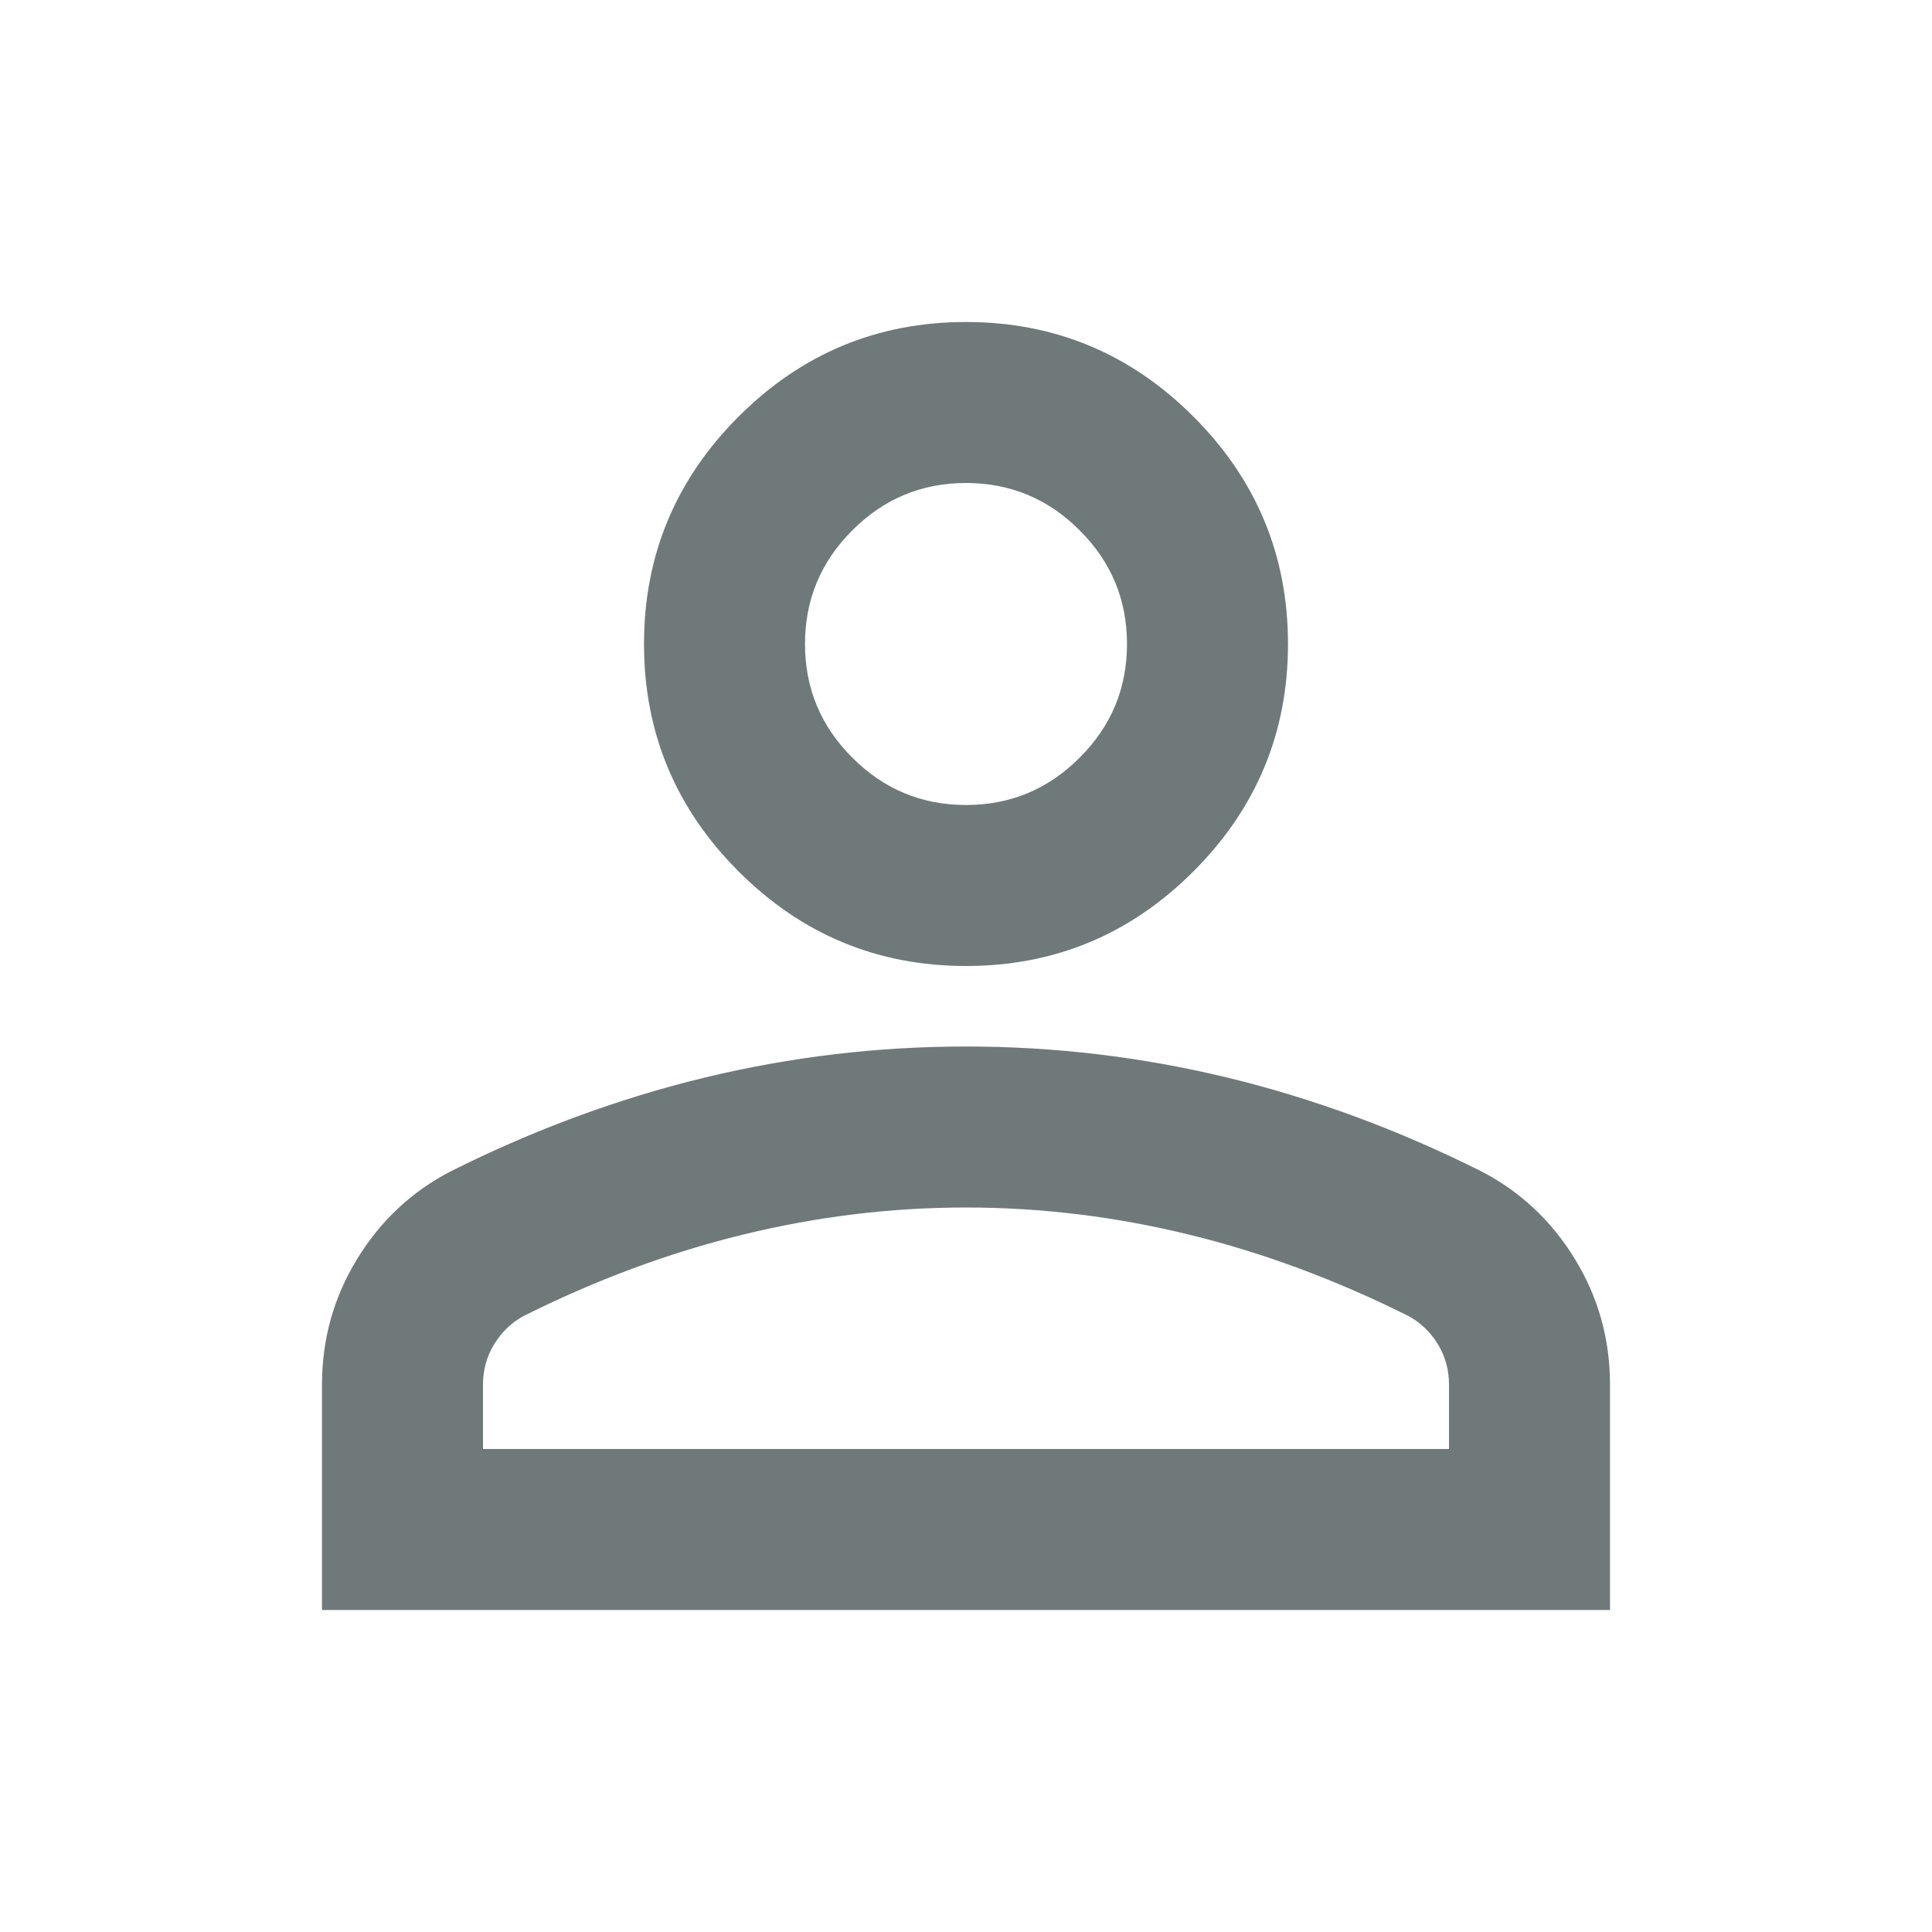
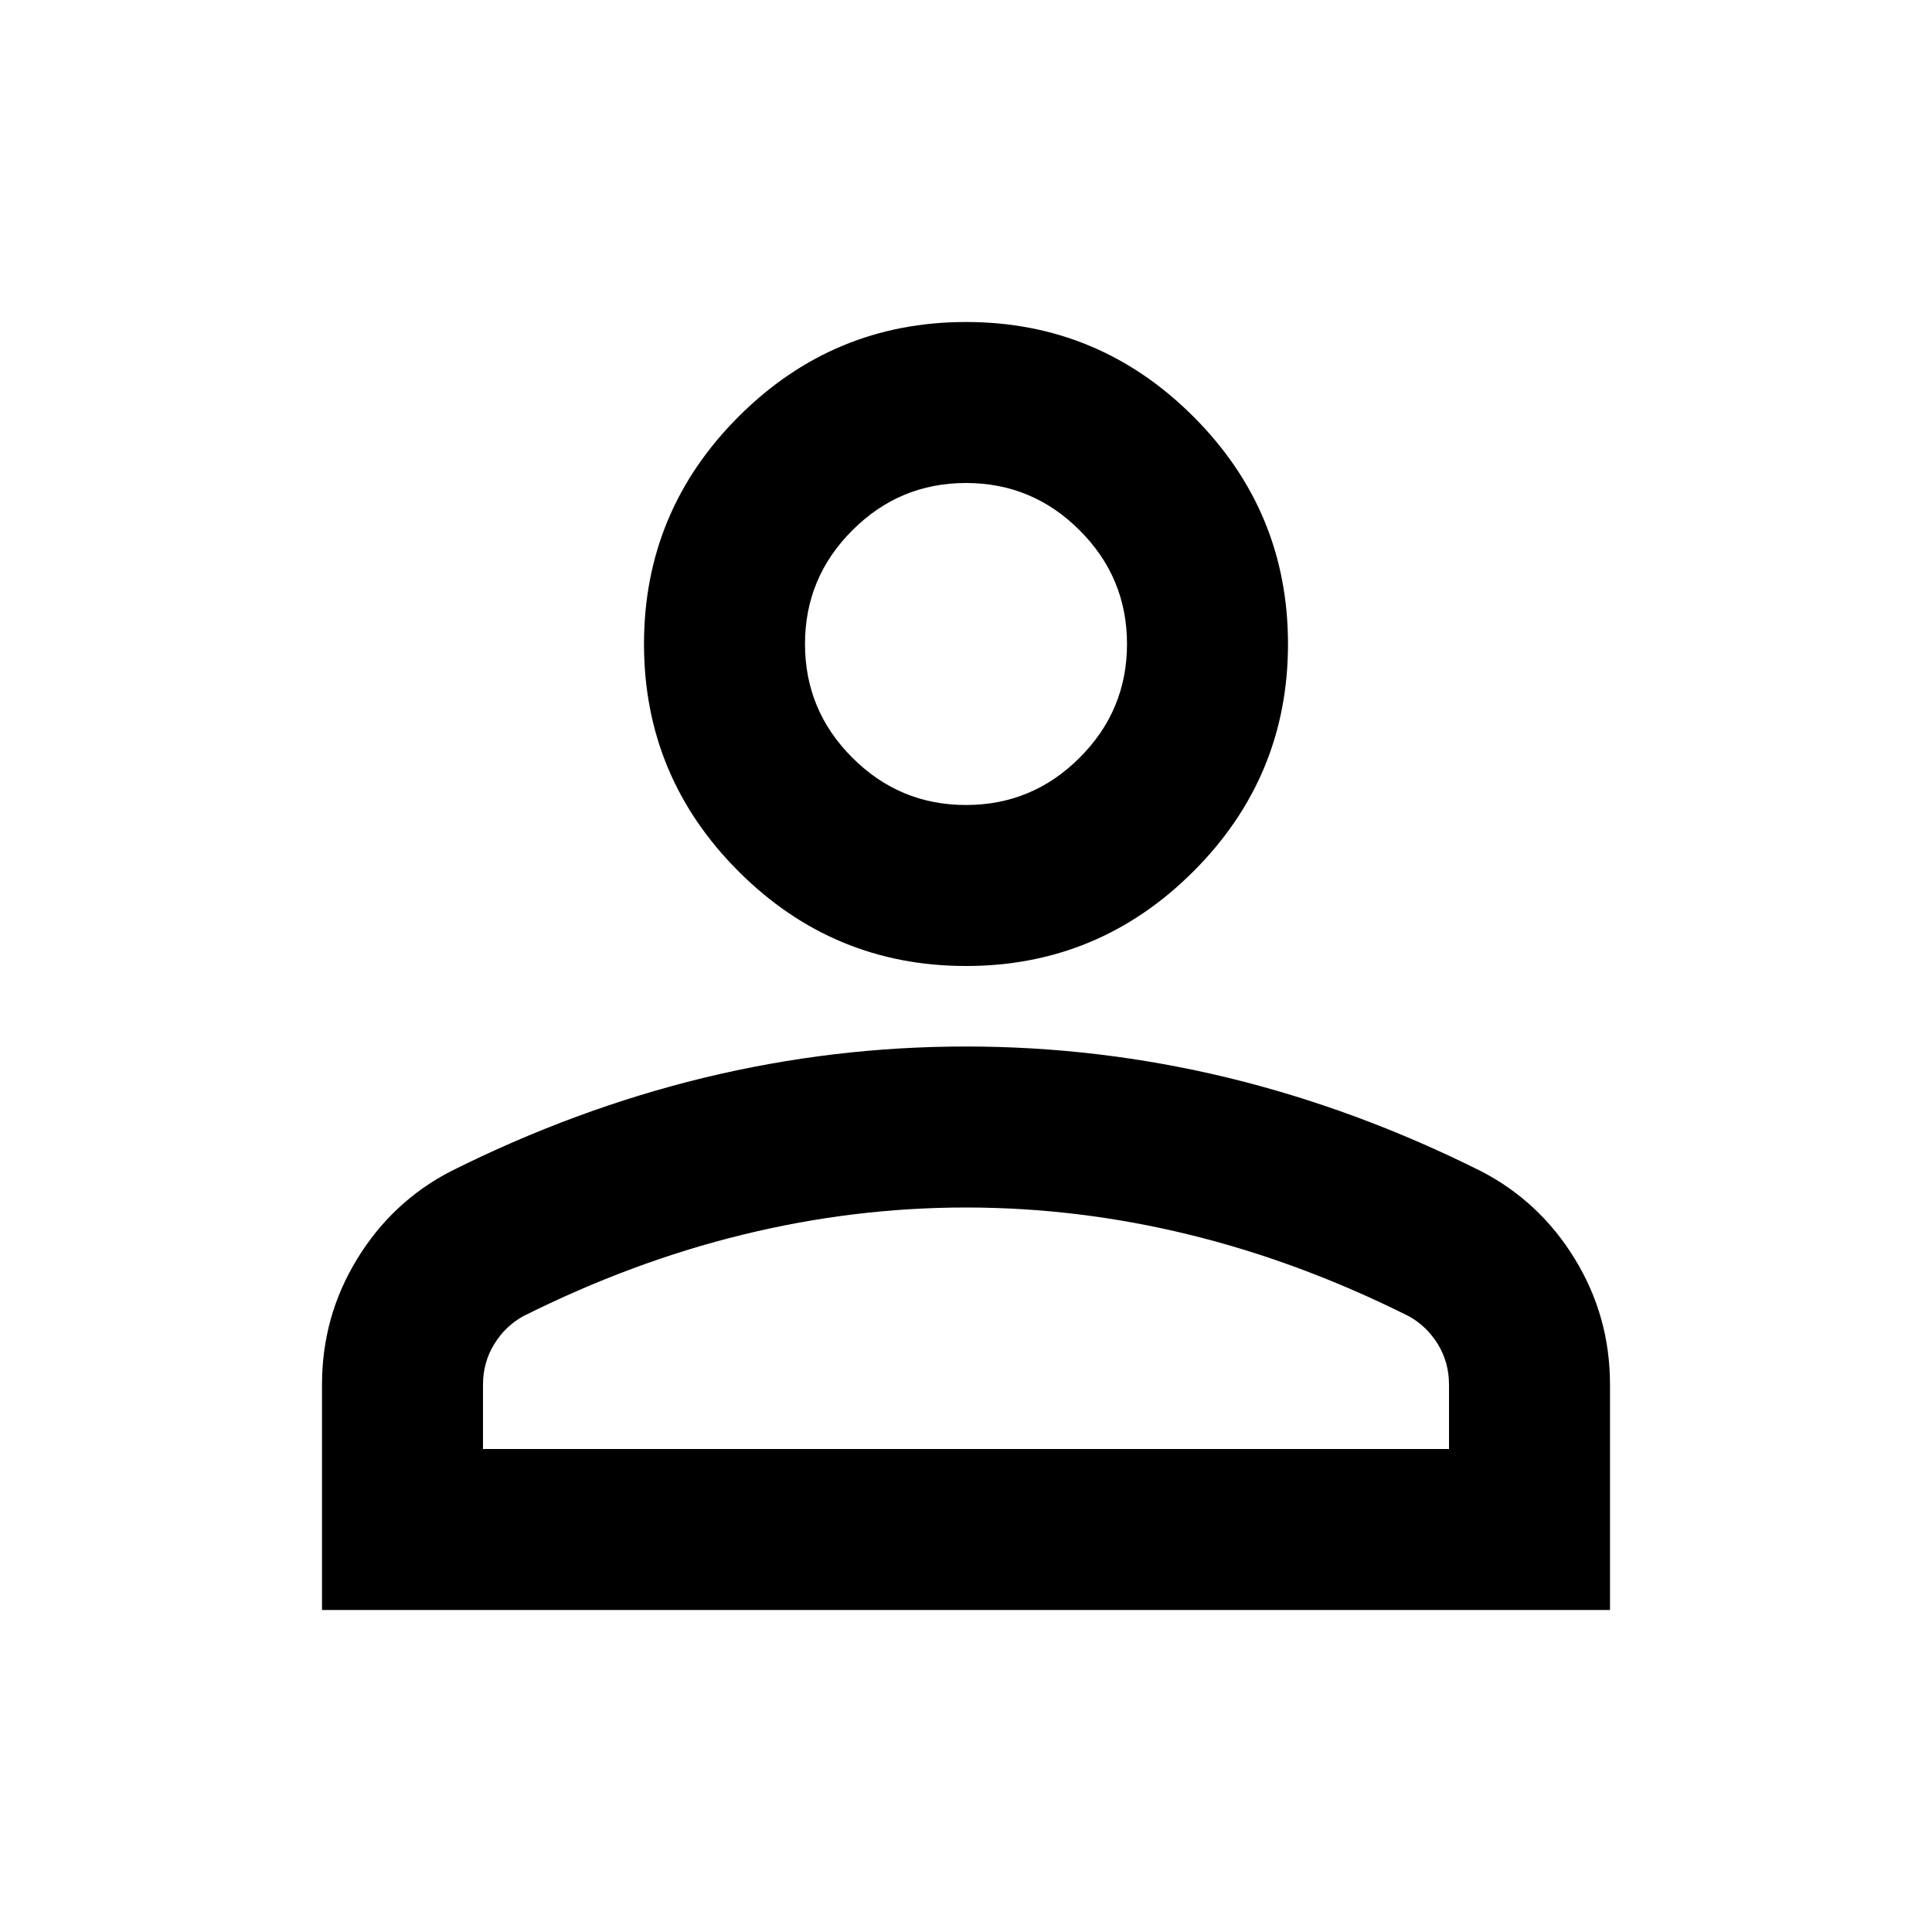
<svg xmlns="http://www.w3.org/2000/svg" width="24" height="24" viewBox="0 0 24 24" fill="currentColor">
-   <path d="M12 12C10.9 12 9.958 11.608 9.175 10.825C8.392 10.042 8 9.1 8 8C8 6.9 8.392 5.958 9.175 5.175C9.958 4.392 10.9 4 12 4C13.1 4 14.042 4.392 14.825 5.175C15.608 5.958 16 6.9 16 8C16 9.1 15.608 10.042 14.825 10.825C14.042 11.608 13.1 12 12 12ZM4 20V17.2C4 16.633 4.146 16.113 4.438 15.637C4.729 15.162 5.117 14.8 5.6 14.55C6.633 14.033 7.683 13.646 8.75 13.387C9.817 13.129 10.9 13 12 13C13.1 13 14.183 13.129 15.25 13.387C16.317 13.646 17.367 14.033 18.4 14.55C18.883 14.8 19.271 15.162 19.562 15.637C19.854 16.113 20 16.633 20 17.2V20H4ZM6 18H18V17.2C18 17.017 17.954 16.85 17.863 16.7C17.771 16.55 17.65 16.433 17.5 16.35C16.6 15.9 15.692 15.562 14.775 15.338C13.858 15.113 12.933 15 12 15C11.067 15 10.142 15.113 9.225 15.338C8.308 15.562 7.4 15.9 6.5 16.35C6.35 16.433 6.229 16.55 6.138 16.7C6.046 16.85 6 17.017 6 17.2V18ZM12 10C12.55 10 13.021 9.804 13.412 9.412C13.804 9.021 14 8.55 14 8C14 7.45 13.804 6.979 13.412 6.588C13.021 6.196 12.55 6 12 6C11.45 6 10.979 6.196 10.588 6.588C10.196 6.979 10 7.45 10 8C10 8.55 10.196 9.021 10.588 9.412C10.979 9.804 11.45 10 12 10Z" fill="#6F797A" />
+   <path d="M12 12C10.9 12 9.958 11.608 9.175 10.825C8.392 10.042 8 9.1 8 8C8 6.9 8.392 5.958 9.175 5.175C9.958 4.392 10.9 4 12 4C13.1 4 14.042 4.392 14.825 5.175C15.608 5.958 16 6.9 16 8C16 9.1 15.608 10.042 14.825 10.825C14.042 11.608 13.1 12 12 12ZM4 20V17.2C4 16.633 4.146 16.113 4.438 15.637C4.729 15.162 5.117 14.8 5.6 14.55C6.633 14.033 7.683 13.646 8.75 13.387C9.817 13.129 10.9 13 12 13C13.1 13 14.183 13.129 15.25 13.387C16.317 13.646 17.367 14.033 18.4 14.55C18.883 14.8 19.271 15.162 19.562 15.637C19.854 16.113 20 16.633 20 17.2V20H4ZM6 18H18V17.2C18 17.017 17.954 16.85 17.863 16.7C17.771 16.55 17.65 16.433 17.5 16.35C16.6 15.9 15.692 15.562 14.775 15.338C13.858 15.113 12.933 15 12 15C11.067 15 10.142 15.113 9.225 15.338C8.308 15.562 7.4 15.9 6.5 16.35C6.35 16.433 6.229 16.55 6.138 16.7C6.046 16.85 6 17.017 6 17.2V18ZM12 10C12.55 10 13.021 9.804 13.412 9.412C13.804 9.021 14 8.55 14 8C14 7.45 13.804 6.979 13.412 6.588C13.021 6.196 12.55 6 12 6C11.45 6 10.979 6.196 10.588 6.588C10.196 6.979 10 7.45 10 8C10 8.55 10.196 9.021 10.588 9.412C10.979 9.804 11.45 10 12 10Z" fill="currentColor" />
</svg>
